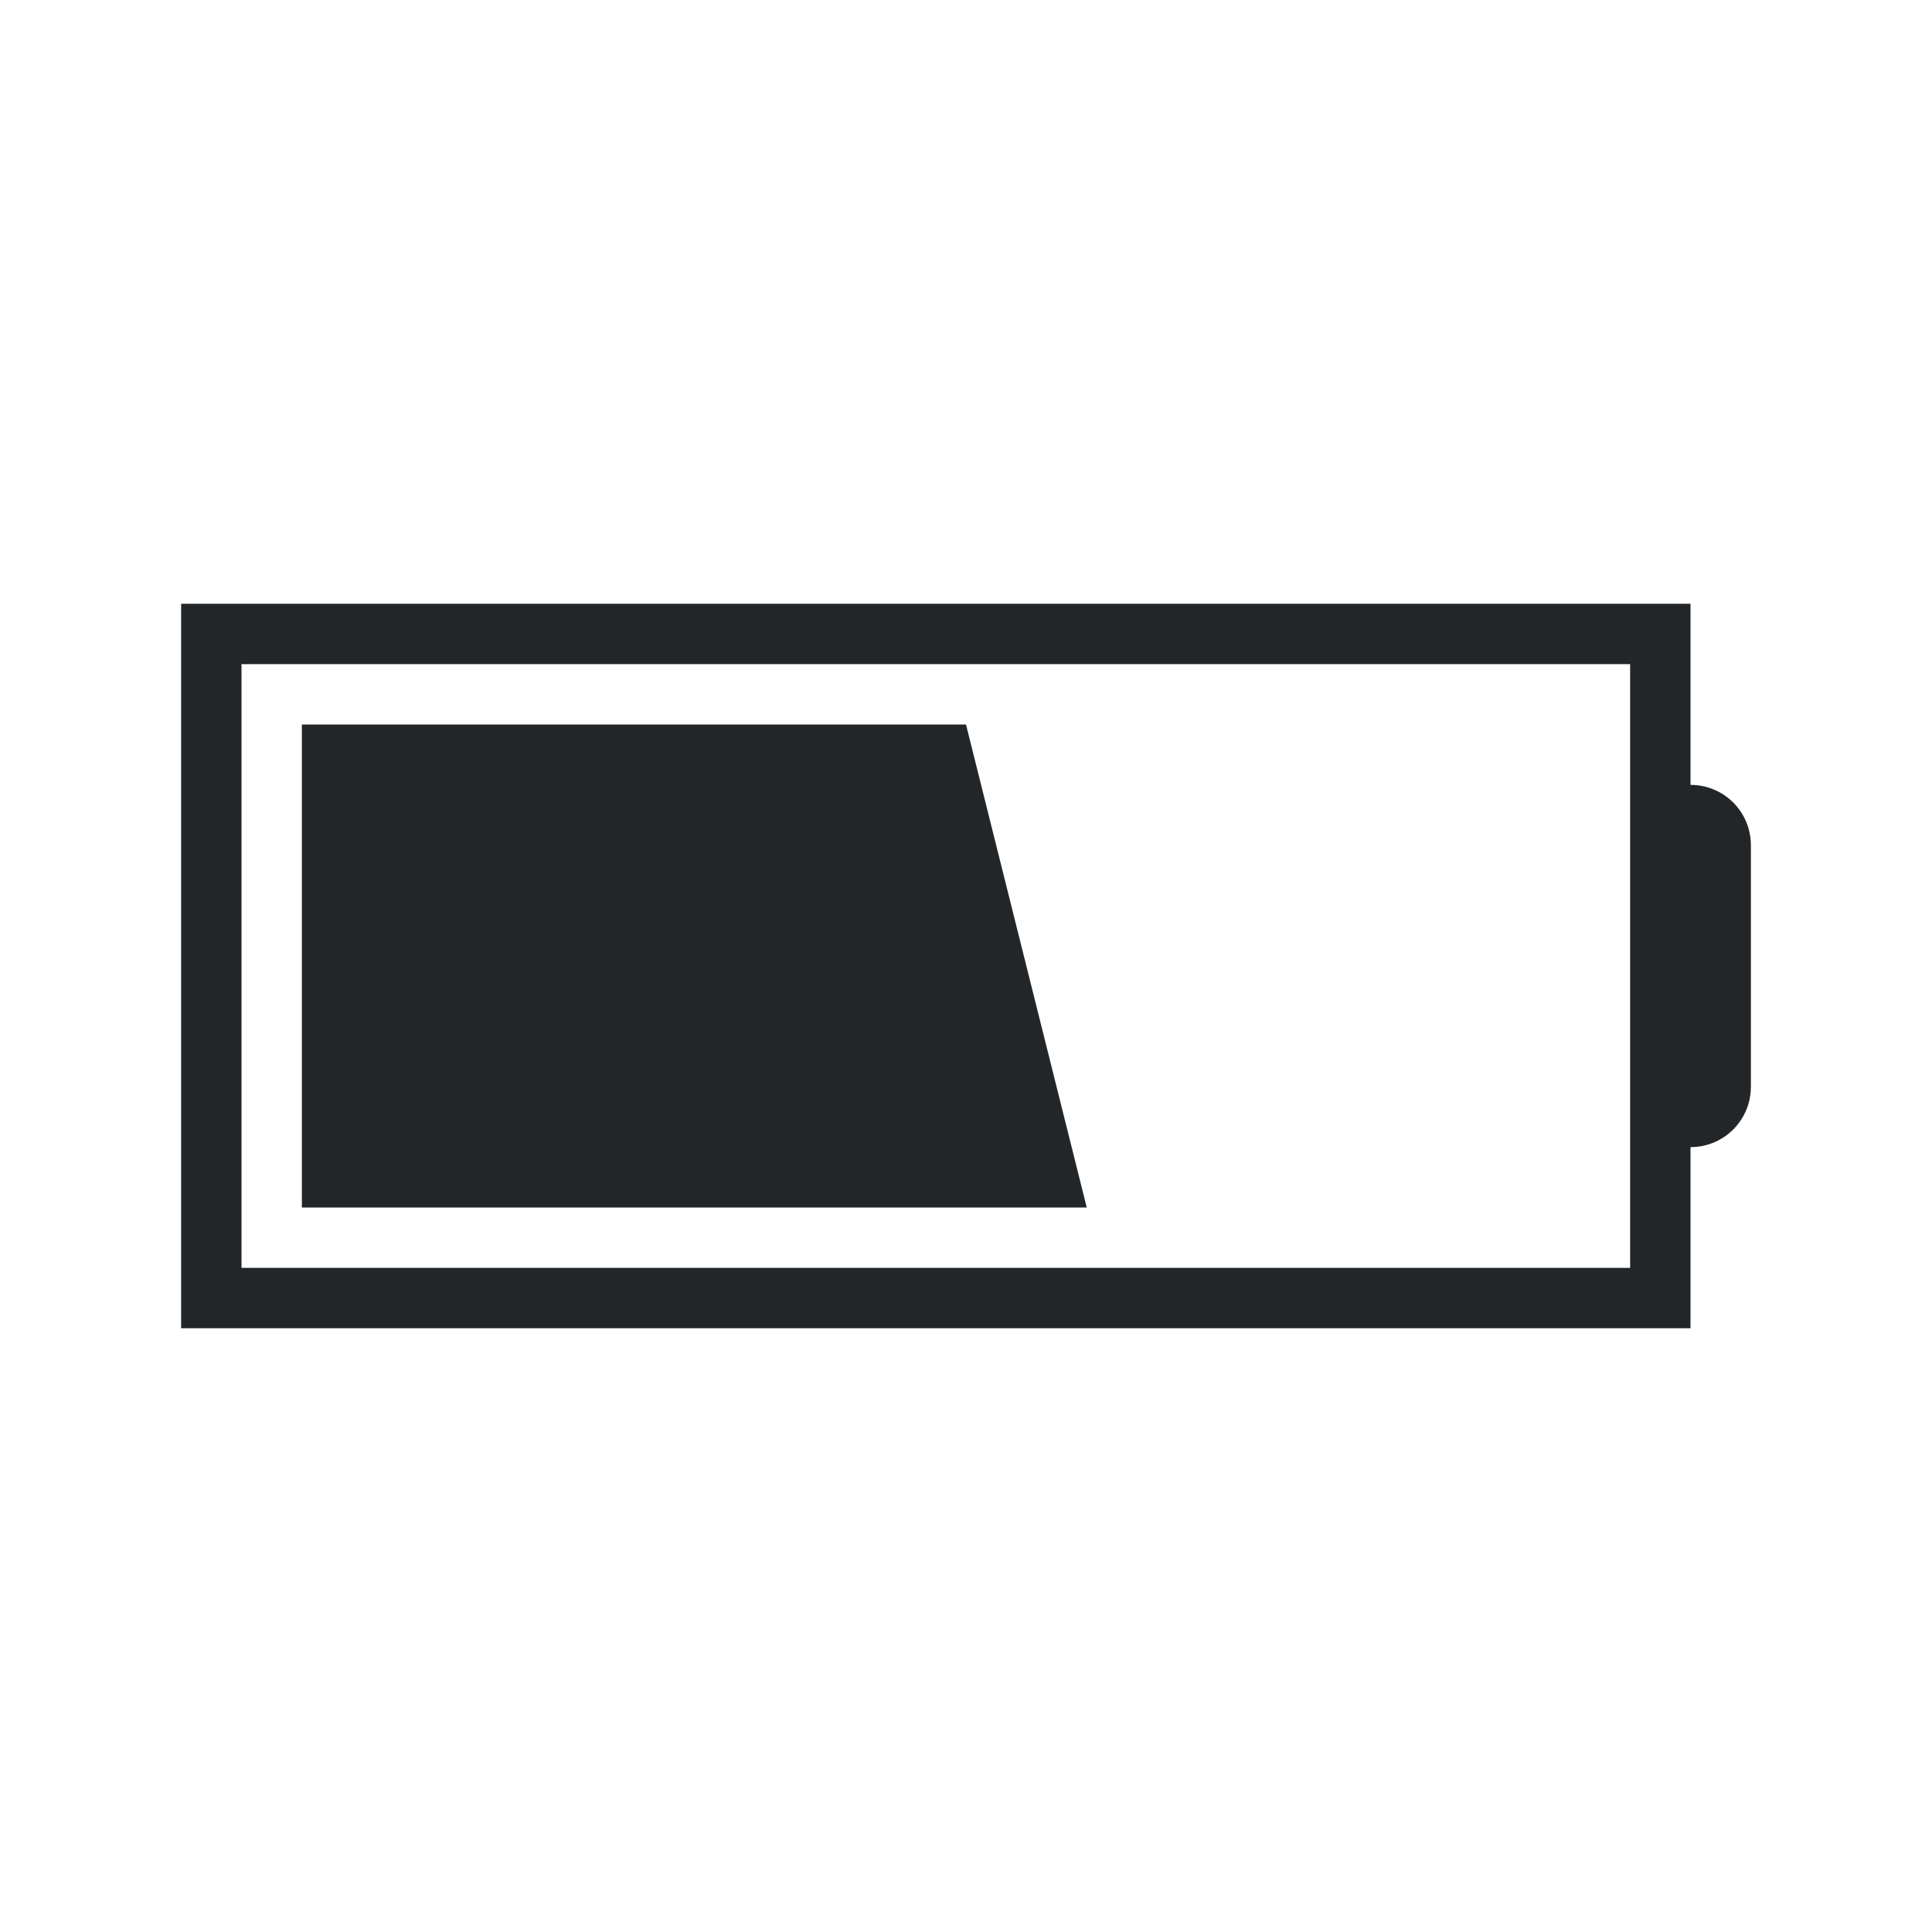
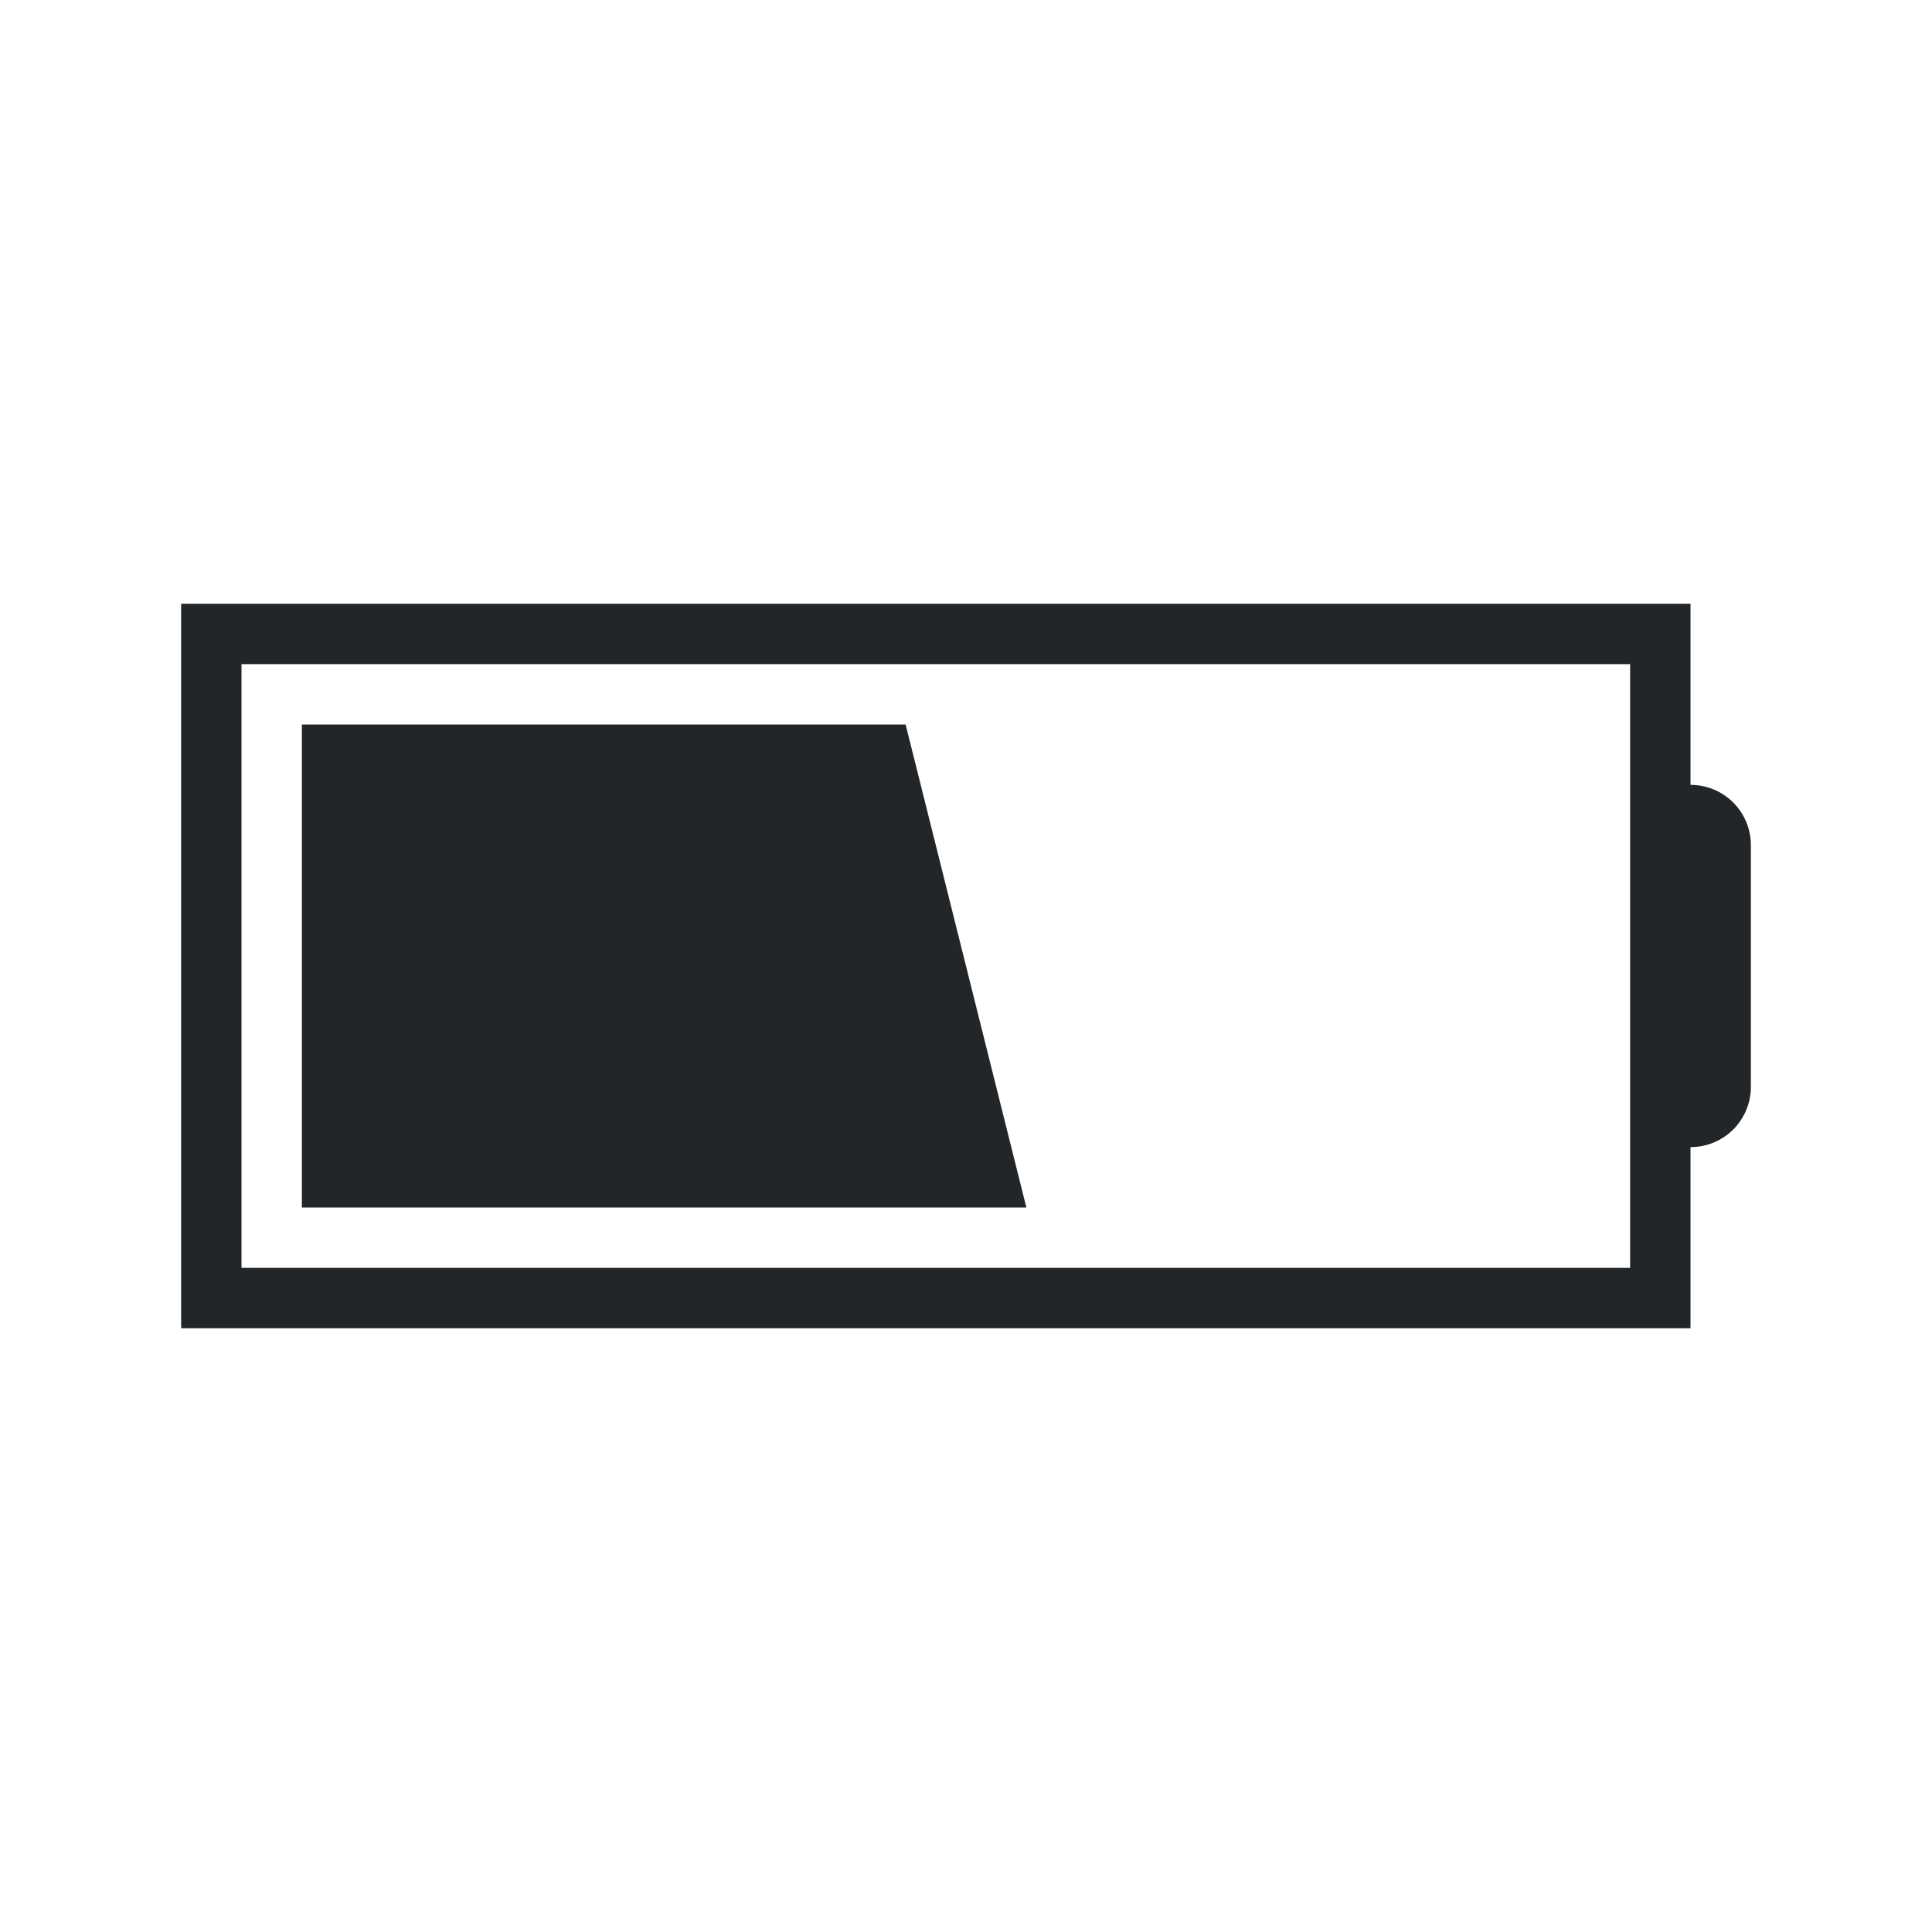
<svg xmlns="http://www.w3.org/2000/svg" height="32" width="32">
  <style type="text/css" id="current-color-scheme">
        .ColorScheme-Text {
            color:#232629;
        }
    </style>
  <g class="ColorScheme-Text" fill="currentColor">
    <path d="M3 10v12h25v-3c.554 0 1-.446 1-1v-4c0-.554-.446-1-1-1v-3zm1 1h23v10H4z" />
-     <path d="M5 12h11l2 8H5z" />
+     <path d="M5 12h10l2 8H5z" />
  </g>
</svg>
